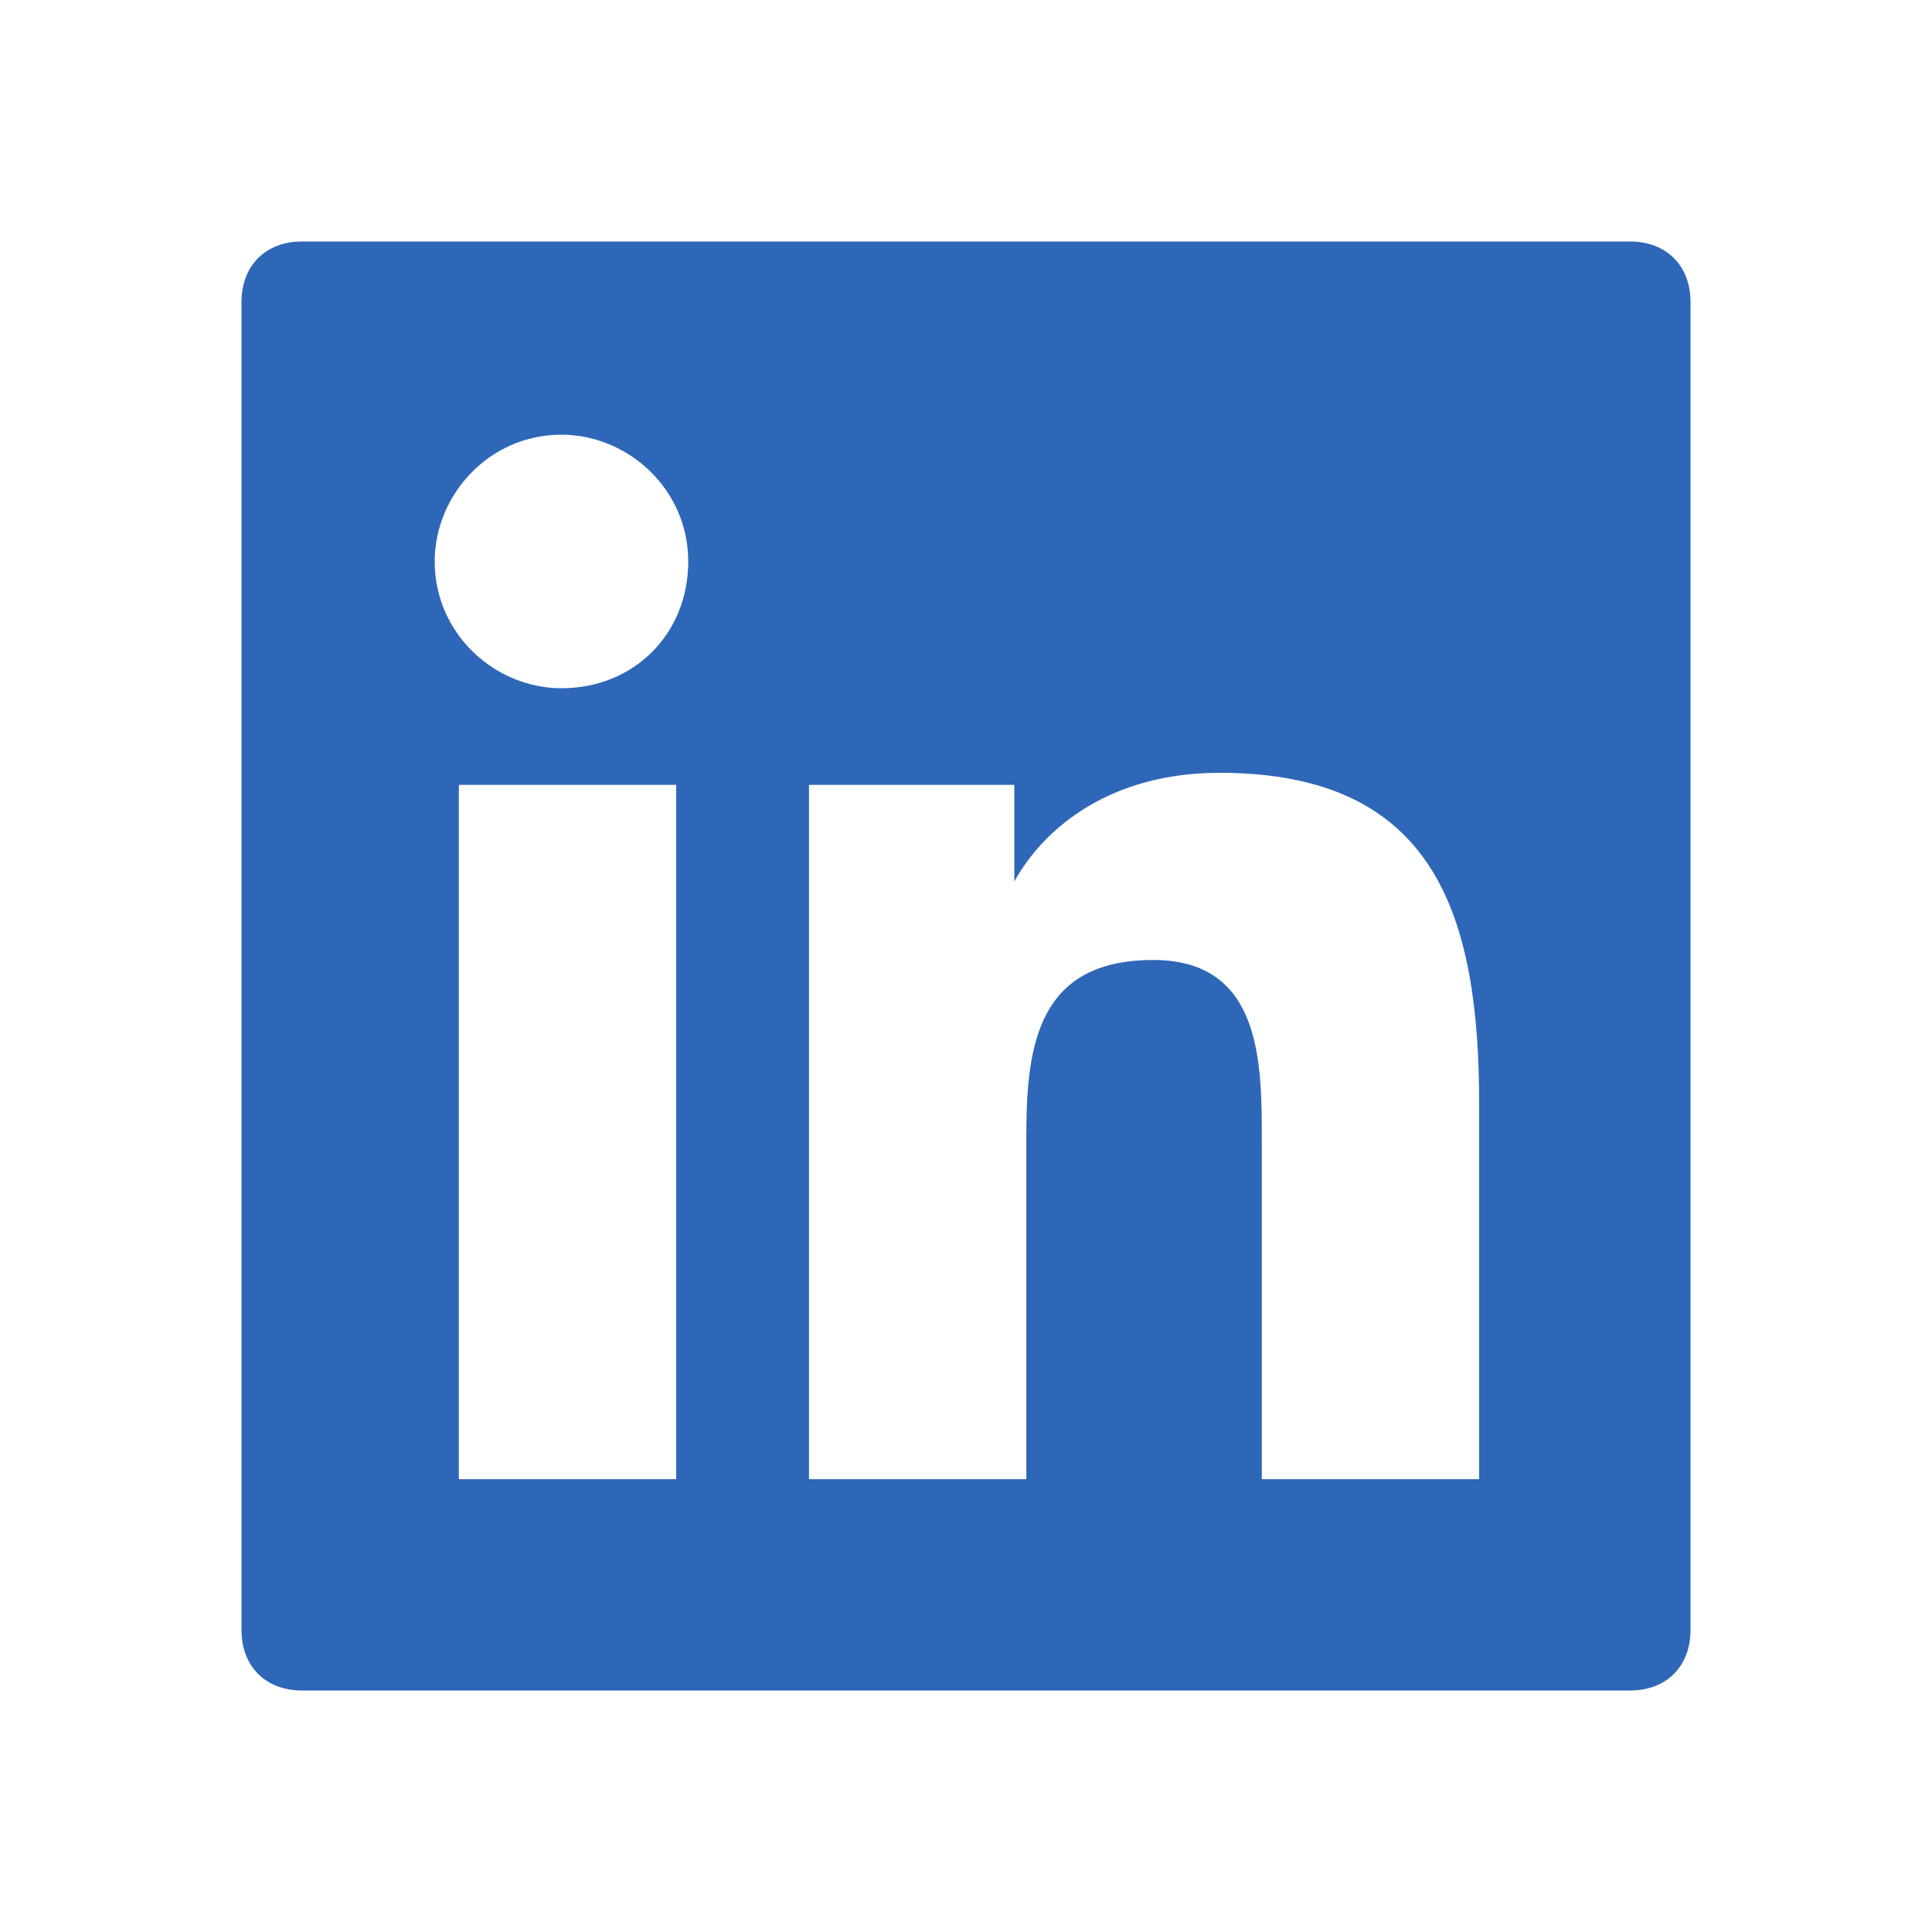
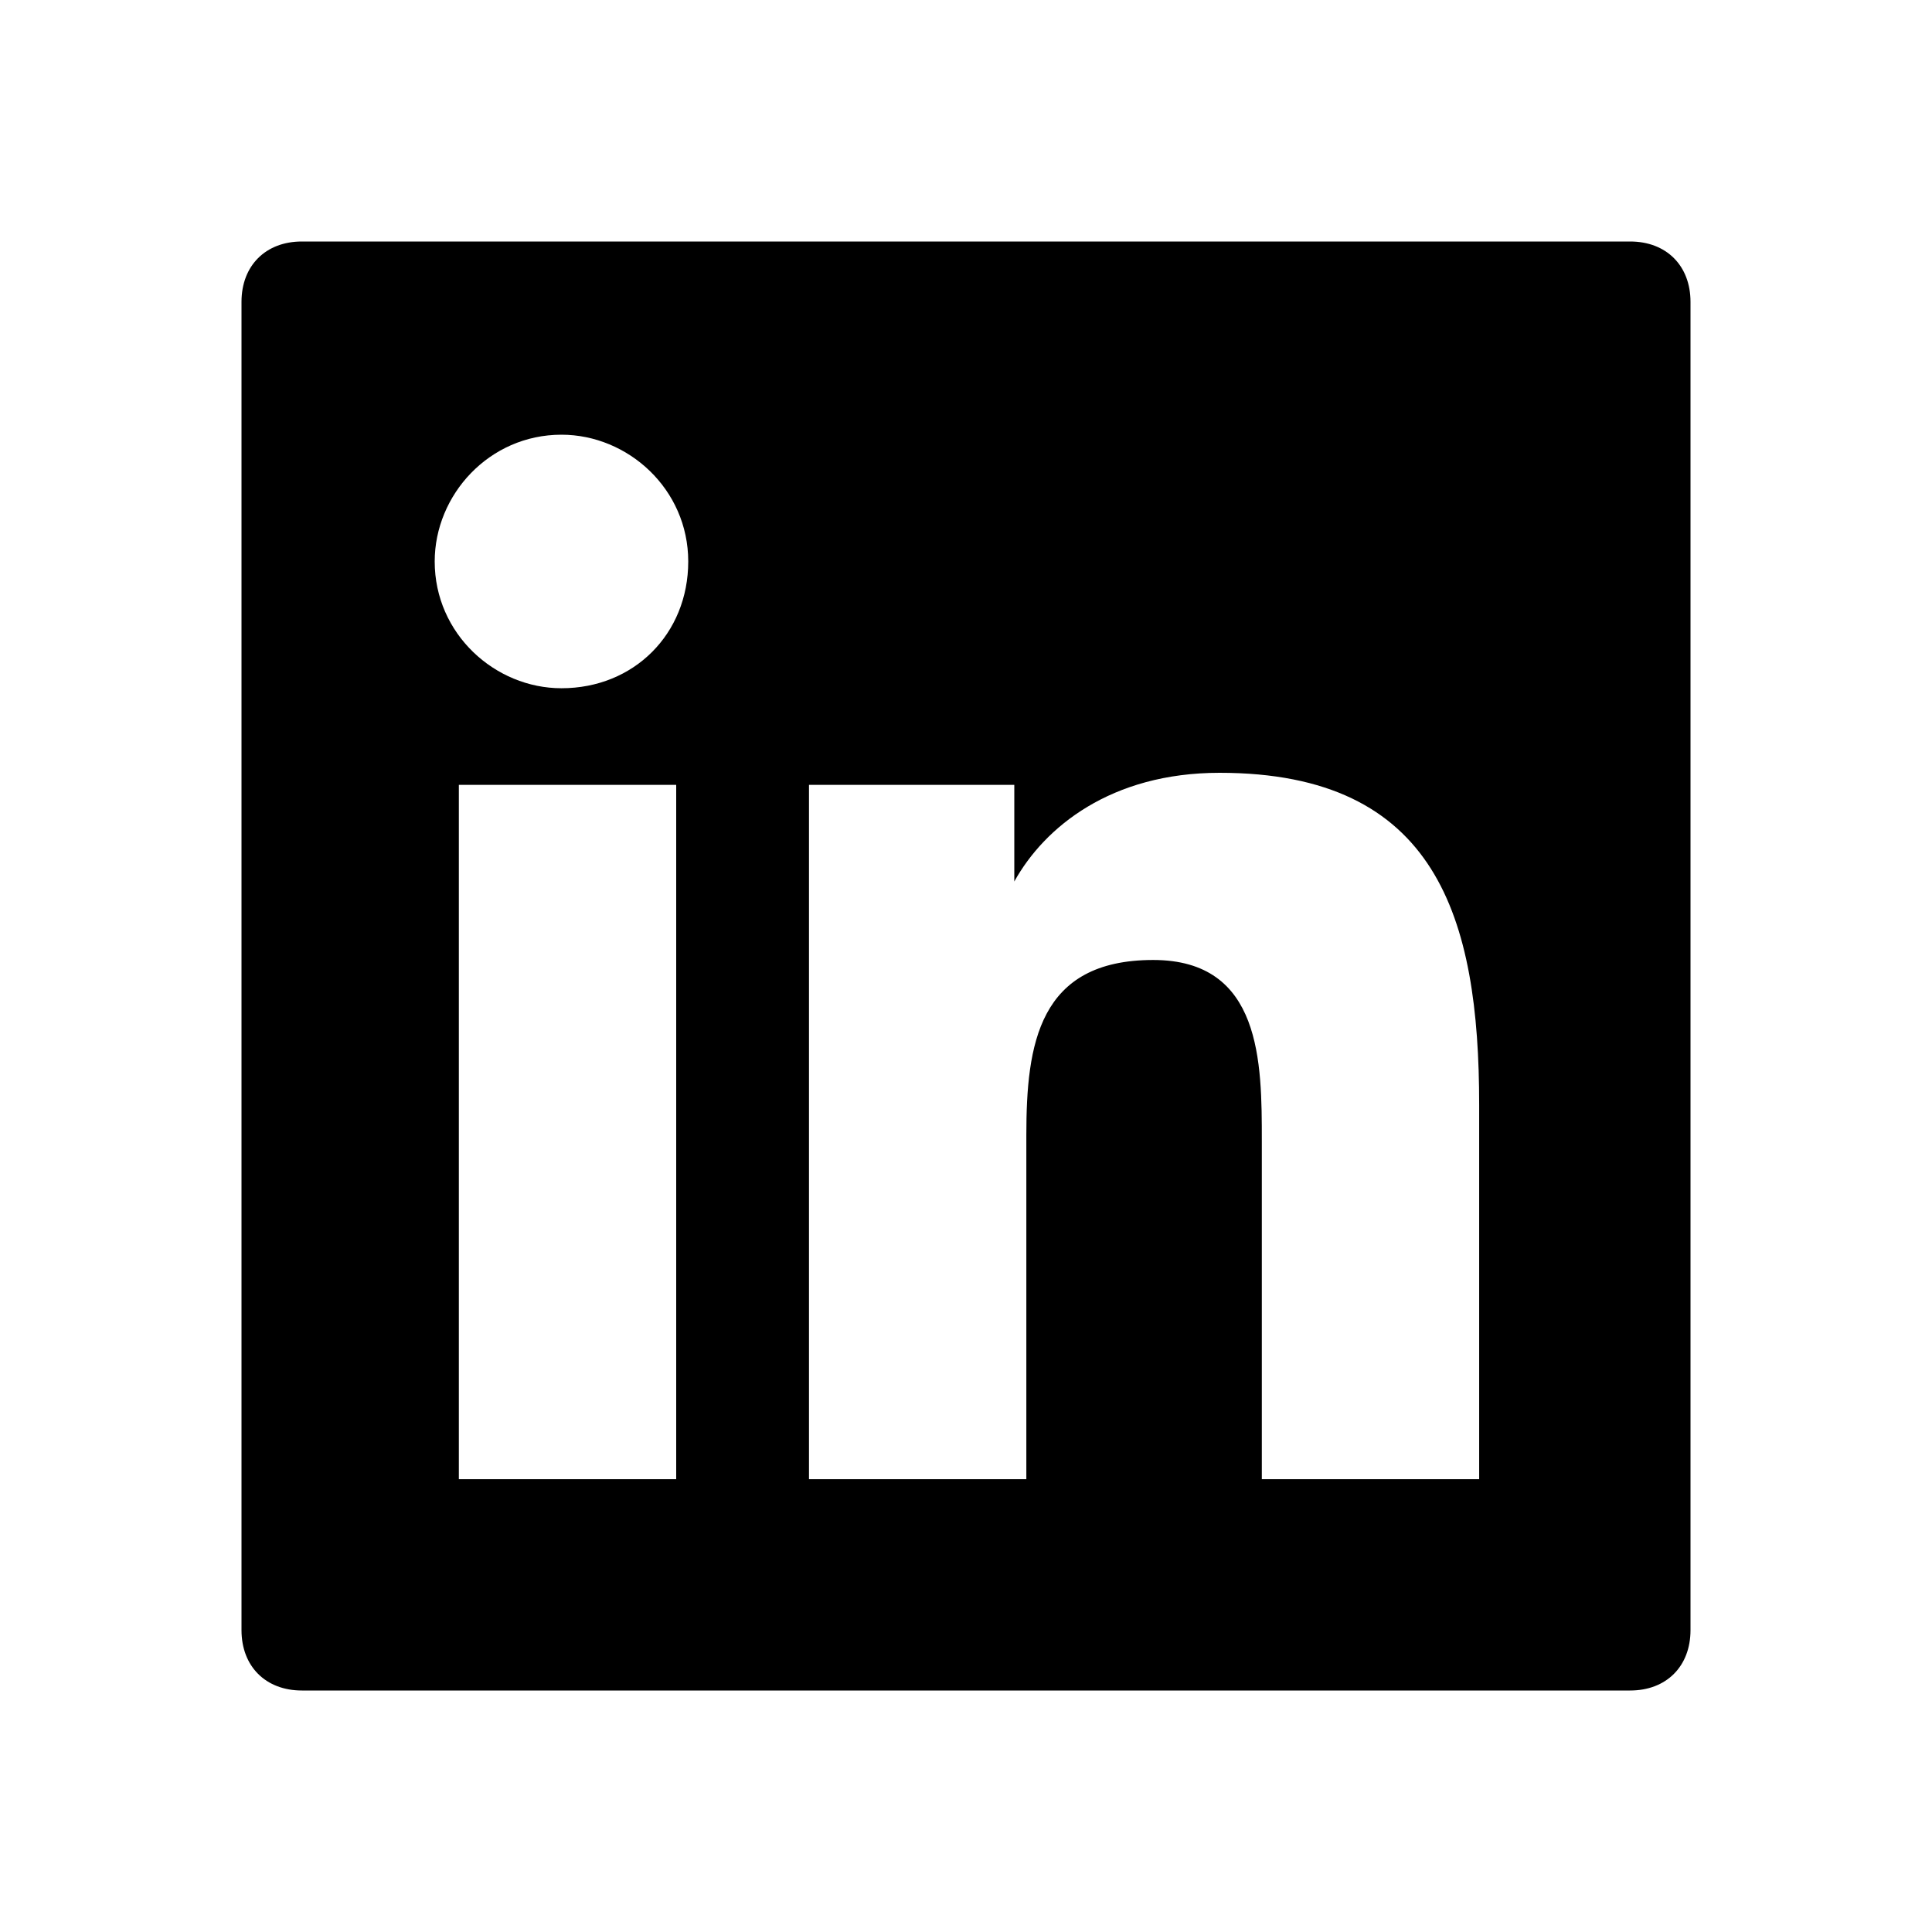
<svg xmlns="http://www.w3.org/2000/svg" width="26" height="26" viewBox="0 0 26 26" fill="none">
-   <path d="M21.938 3.25H4.062C3.575 3.25 3.25 3.575 3.25 4.062V21.938C3.25 22.425 3.575 22.75 4.062 22.75H21.938C22.425 22.75 22.75 22.425 22.75 21.938V4.062C22.75 3.575 22.425 3.25 21.938 3.25ZM9.019 19.906H6.175V10.562H9.1V19.906H9.019ZM7.556 9.262C6.662 9.262 5.85 8.531 5.85 7.556C5.85 6.662 6.581 5.85 7.556 5.85C8.45 5.85 9.262 6.581 9.262 7.556C9.262 8.531 8.531 9.262 7.556 9.262ZM19.906 19.906H16.981V15.356C16.981 14.3 16.981 12.919 15.519 12.919C13.975 12.919 13.812 14.056 13.812 15.275V19.906H10.887V10.562H13.65V11.863C14.056 11.131 14.95 10.4 16.413 10.4C19.337 10.4 19.906 12.35 19.906 14.869V19.906Z" fill="#2E67B8" />
+   <path d="M21.938 3.25H4.062C3.575 3.25 3.25 3.575 3.25 4.062V21.938C3.25 22.425 3.575 22.75 4.062 22.75H21.938C22.425 22.75 22.75 22.425 22.75 21.938V4.062C22.75 3.575 22.425 3.25 21.938 3.25ZM9.019 19.906H6.175V10.562H9.1V19.906H9.019ZM7.556 9.262C6.662 9.262 5.85 8.531 5.85 7.556C5.85 6.662 6.581 5.85 7.556 5.85C8.45 5.85 9.262 6.581 9.262 7.556C9.262 8.531 8.531 9.262 7.556 9.262ZM19.906 19.906H16.981V15.356C16.981 14.3 16.981 12.919 15.519 12.919C13.975 12.919 13.812 14.056 13.812 15.275V19.906H10.887V10.562H13.65V11.863C14.056 11.131 14.95 10.4 16.413 10.4C19.337 10.4 19.906 12.35 19.906 14.869V19.906Z" fill="currentColor" />
</svg>
